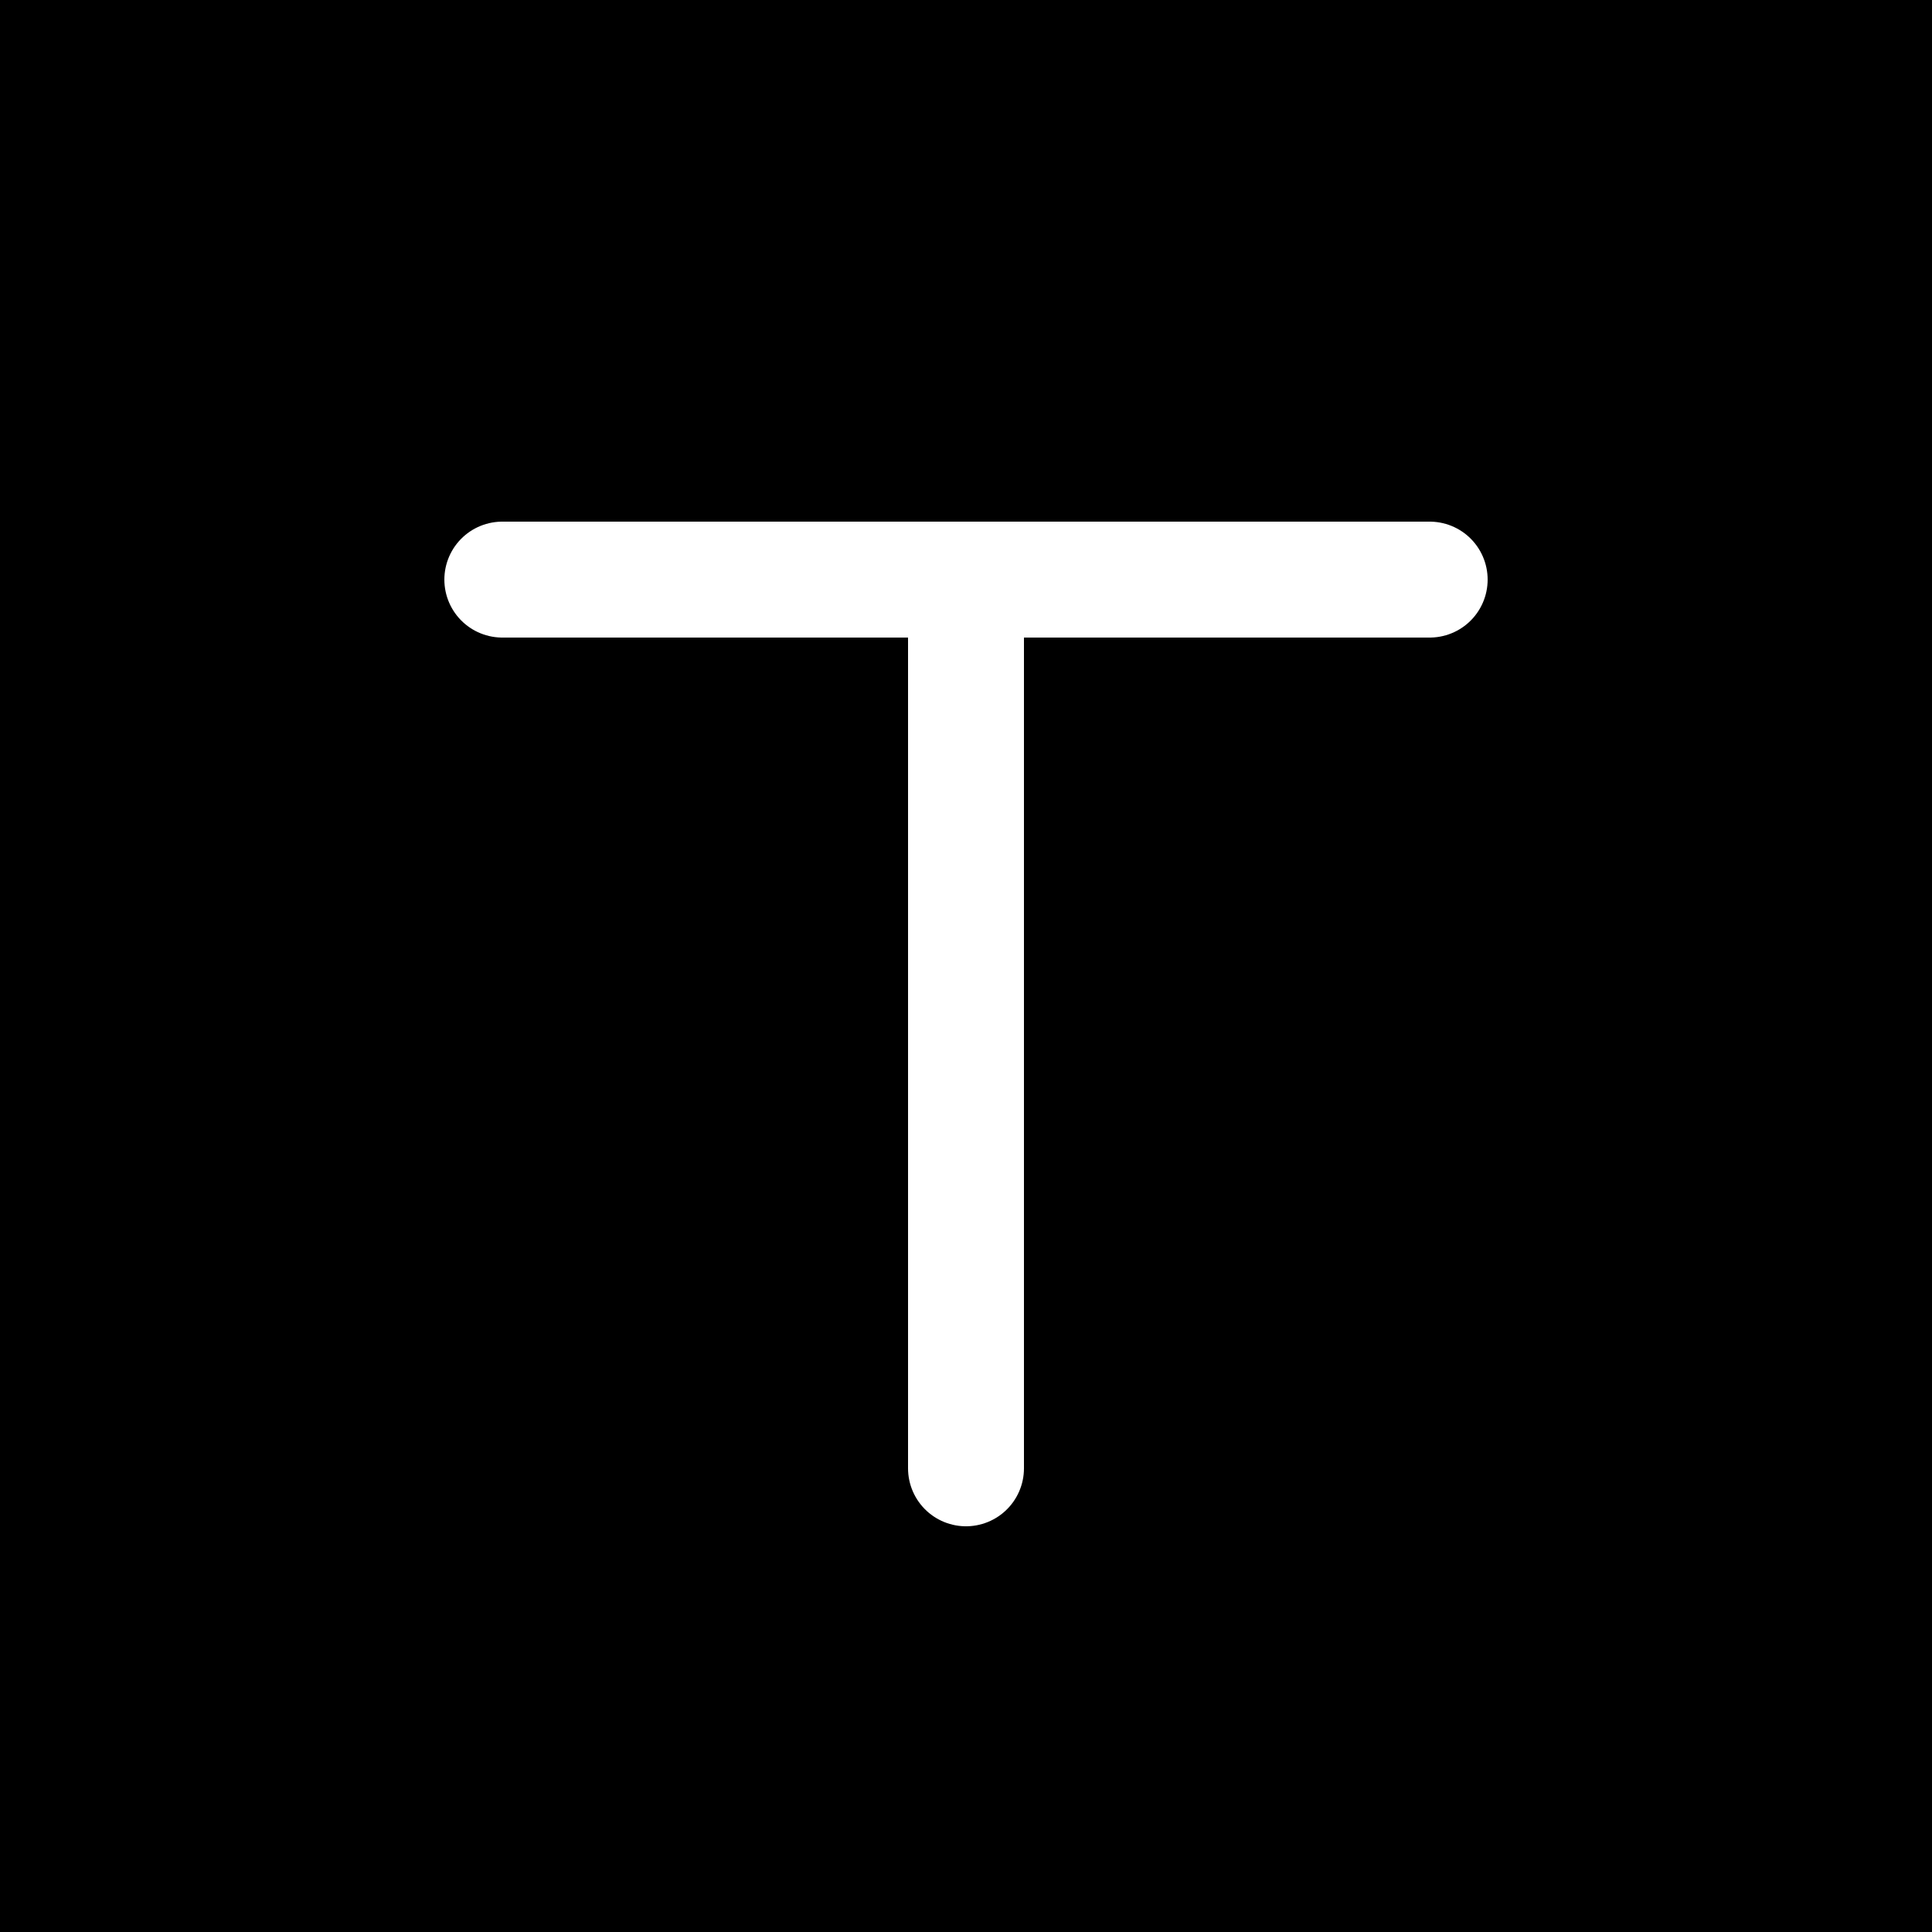
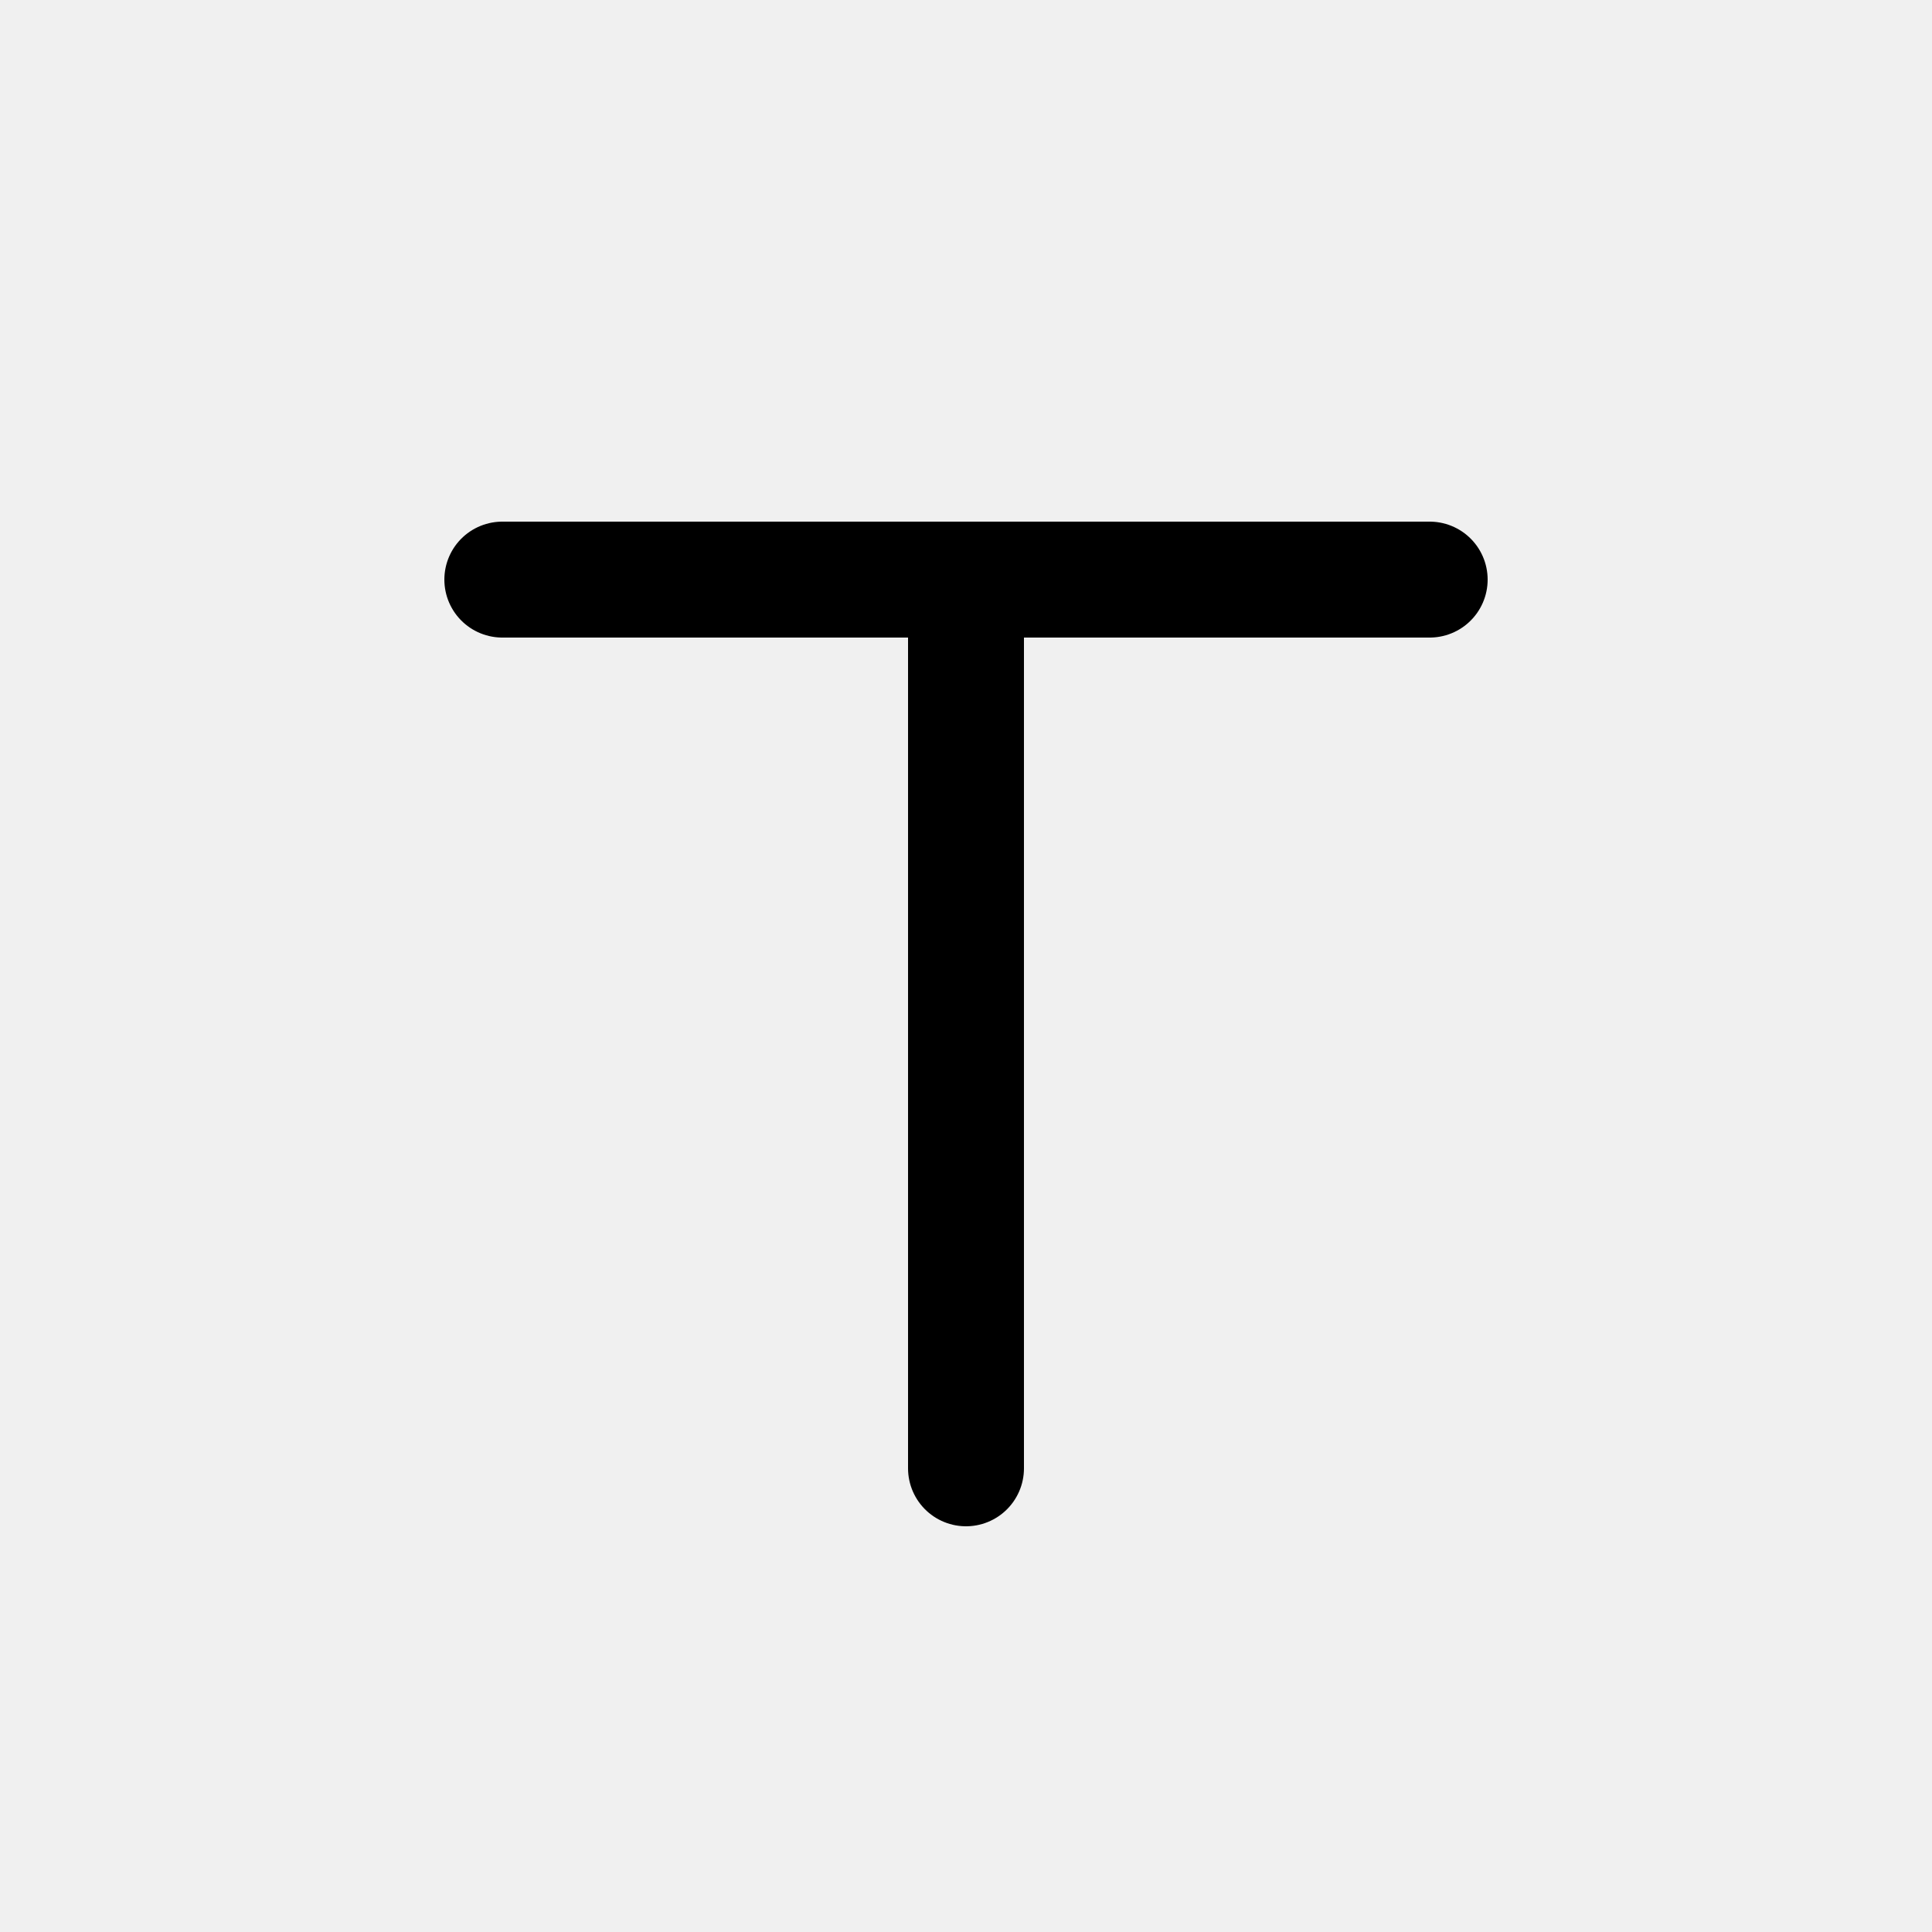
- <svg xmlns="http://www.w3.org/2000/svg" width="1000" height="1000" viewBox="0 0 1000 1000">
-   <rect width="100%" height="100%" fill="black" />
-   <g fill="none" stroke="white" stroke-width="60" stroke-linecap="round" stroke-linejoin="round">
+ <svg xmlns="http://www.w3.org/2000/svg" width="1000" height="1000" viewBox="0 0 1000 1000" preserveAspectRatio="xMidYMid meet">
+   <g fill="none" stroke="currentColor" stroke-width="60" stroke-linecap="round" stroke-linejoin="round">
    <path d="M260 300 L740 300" />
    <path d="M500 300 L500 760" />
  </g>
</svg>
